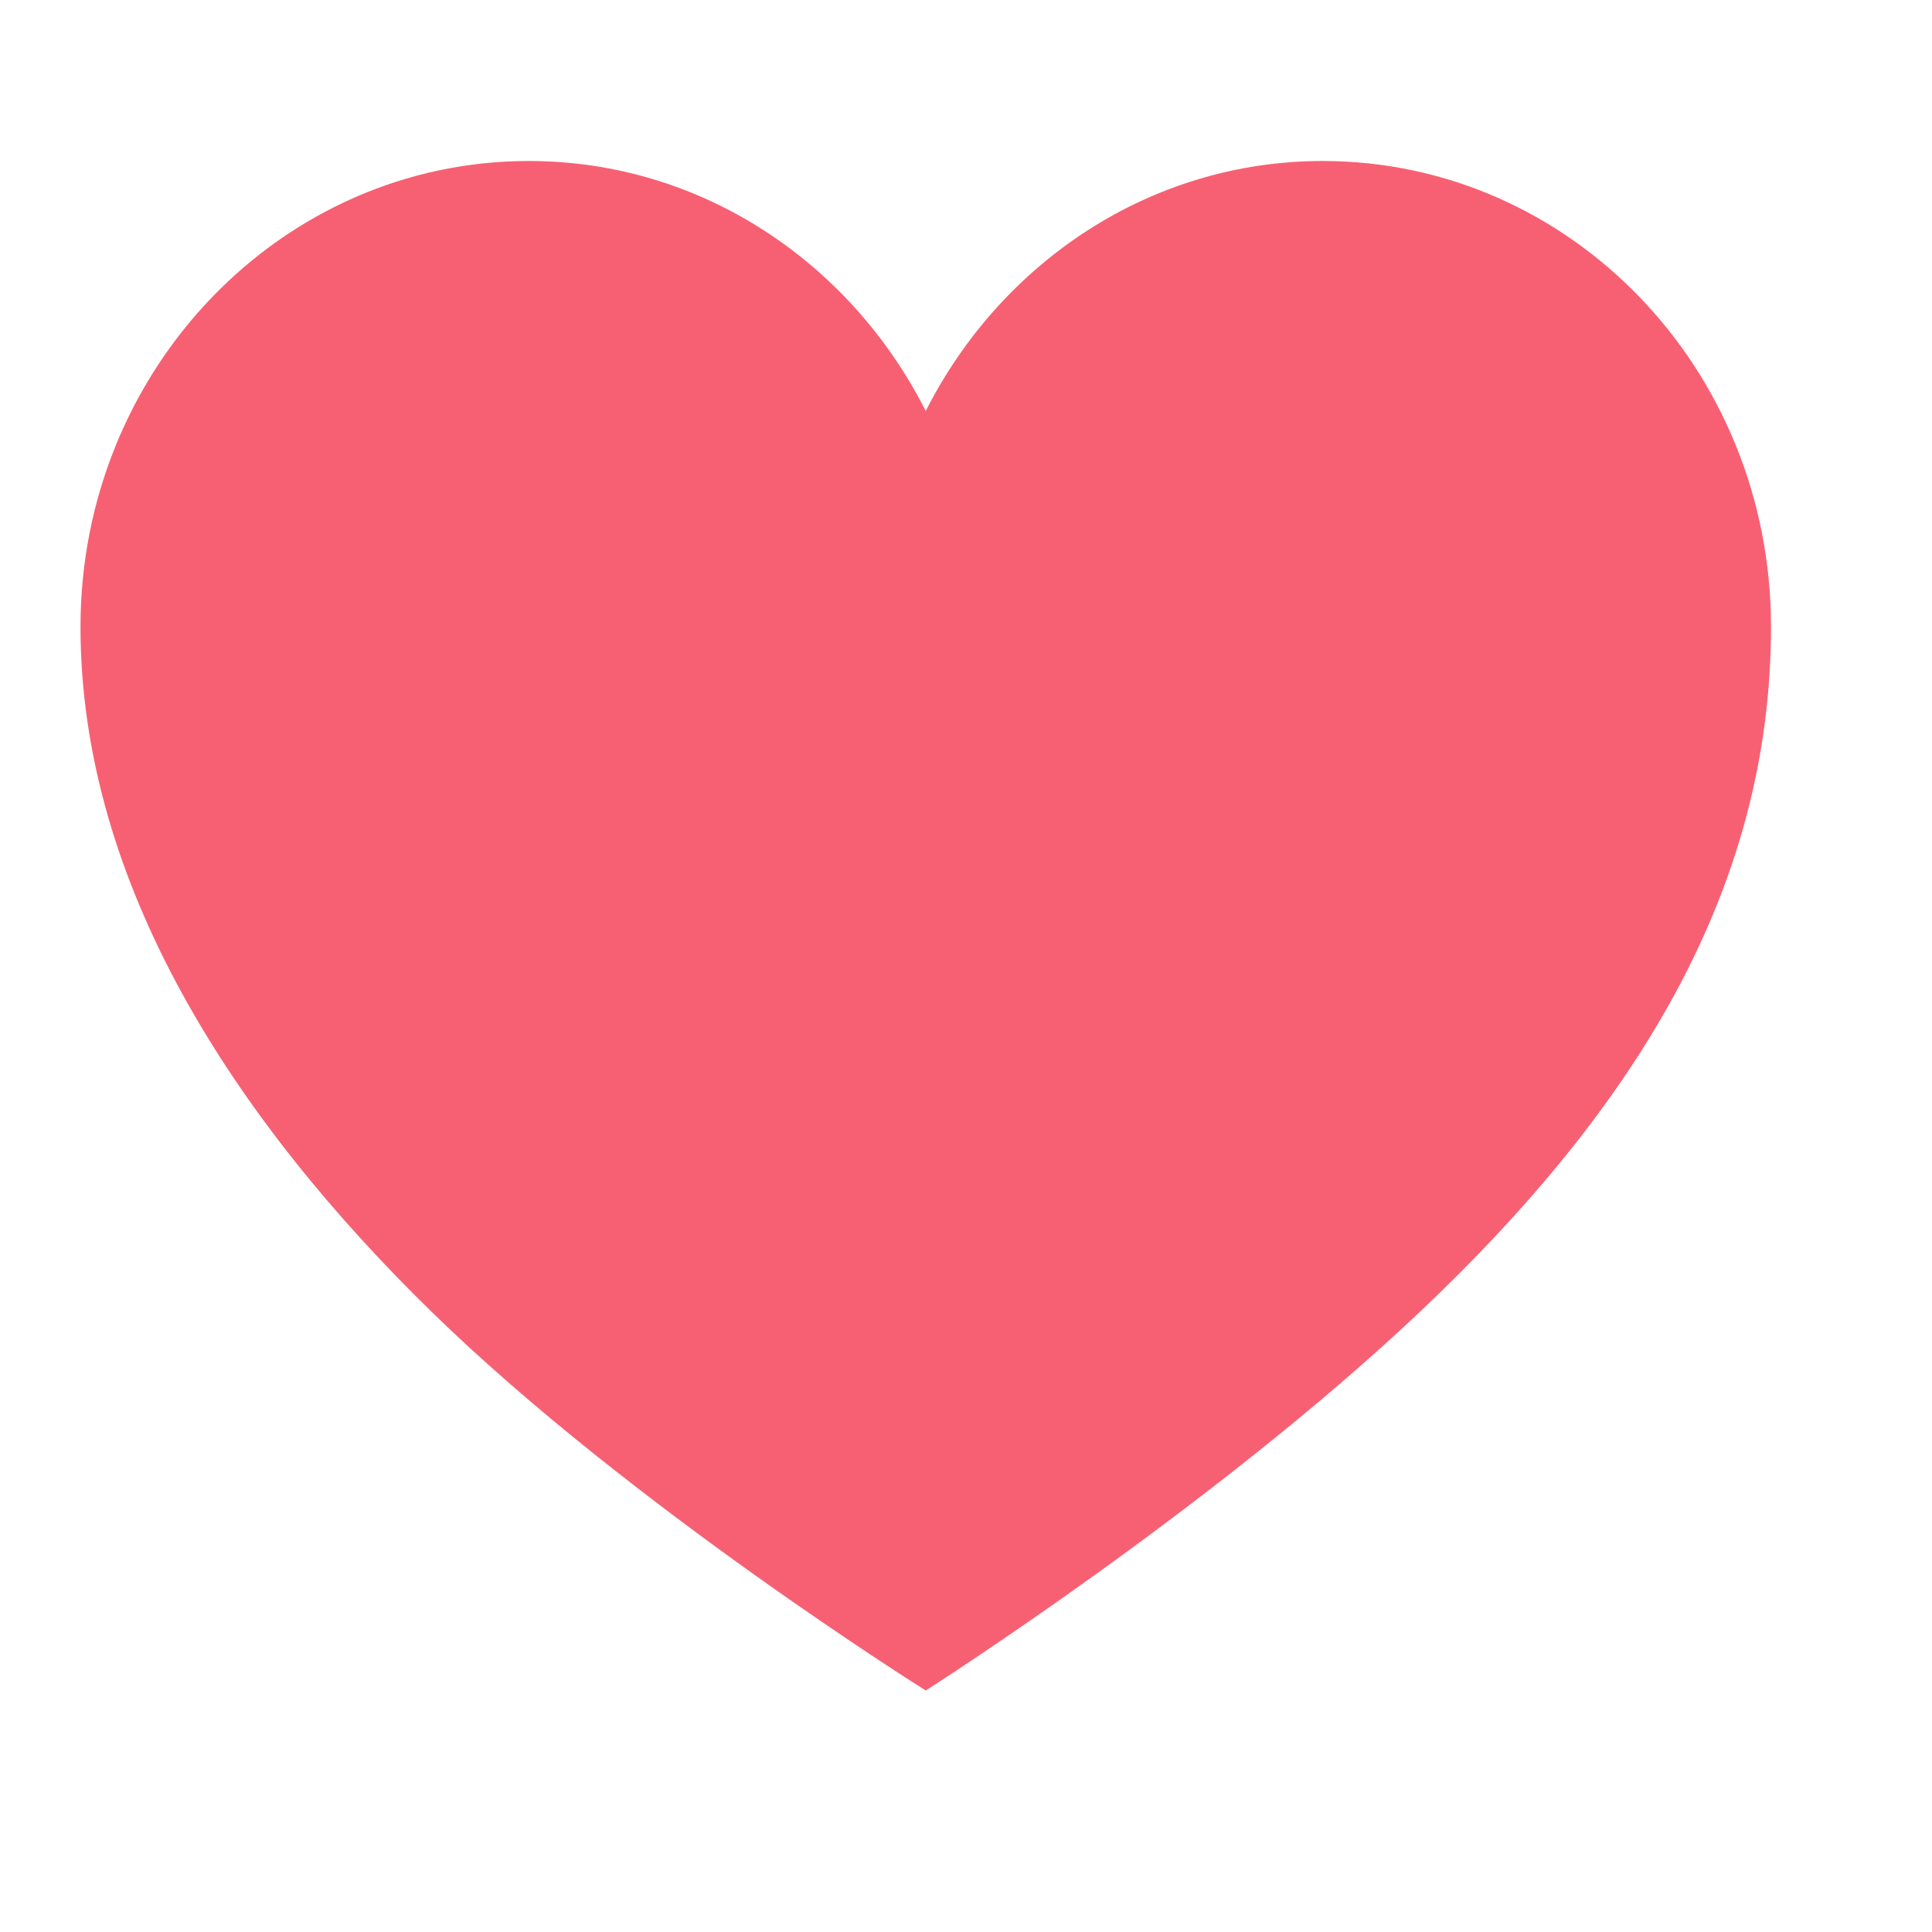
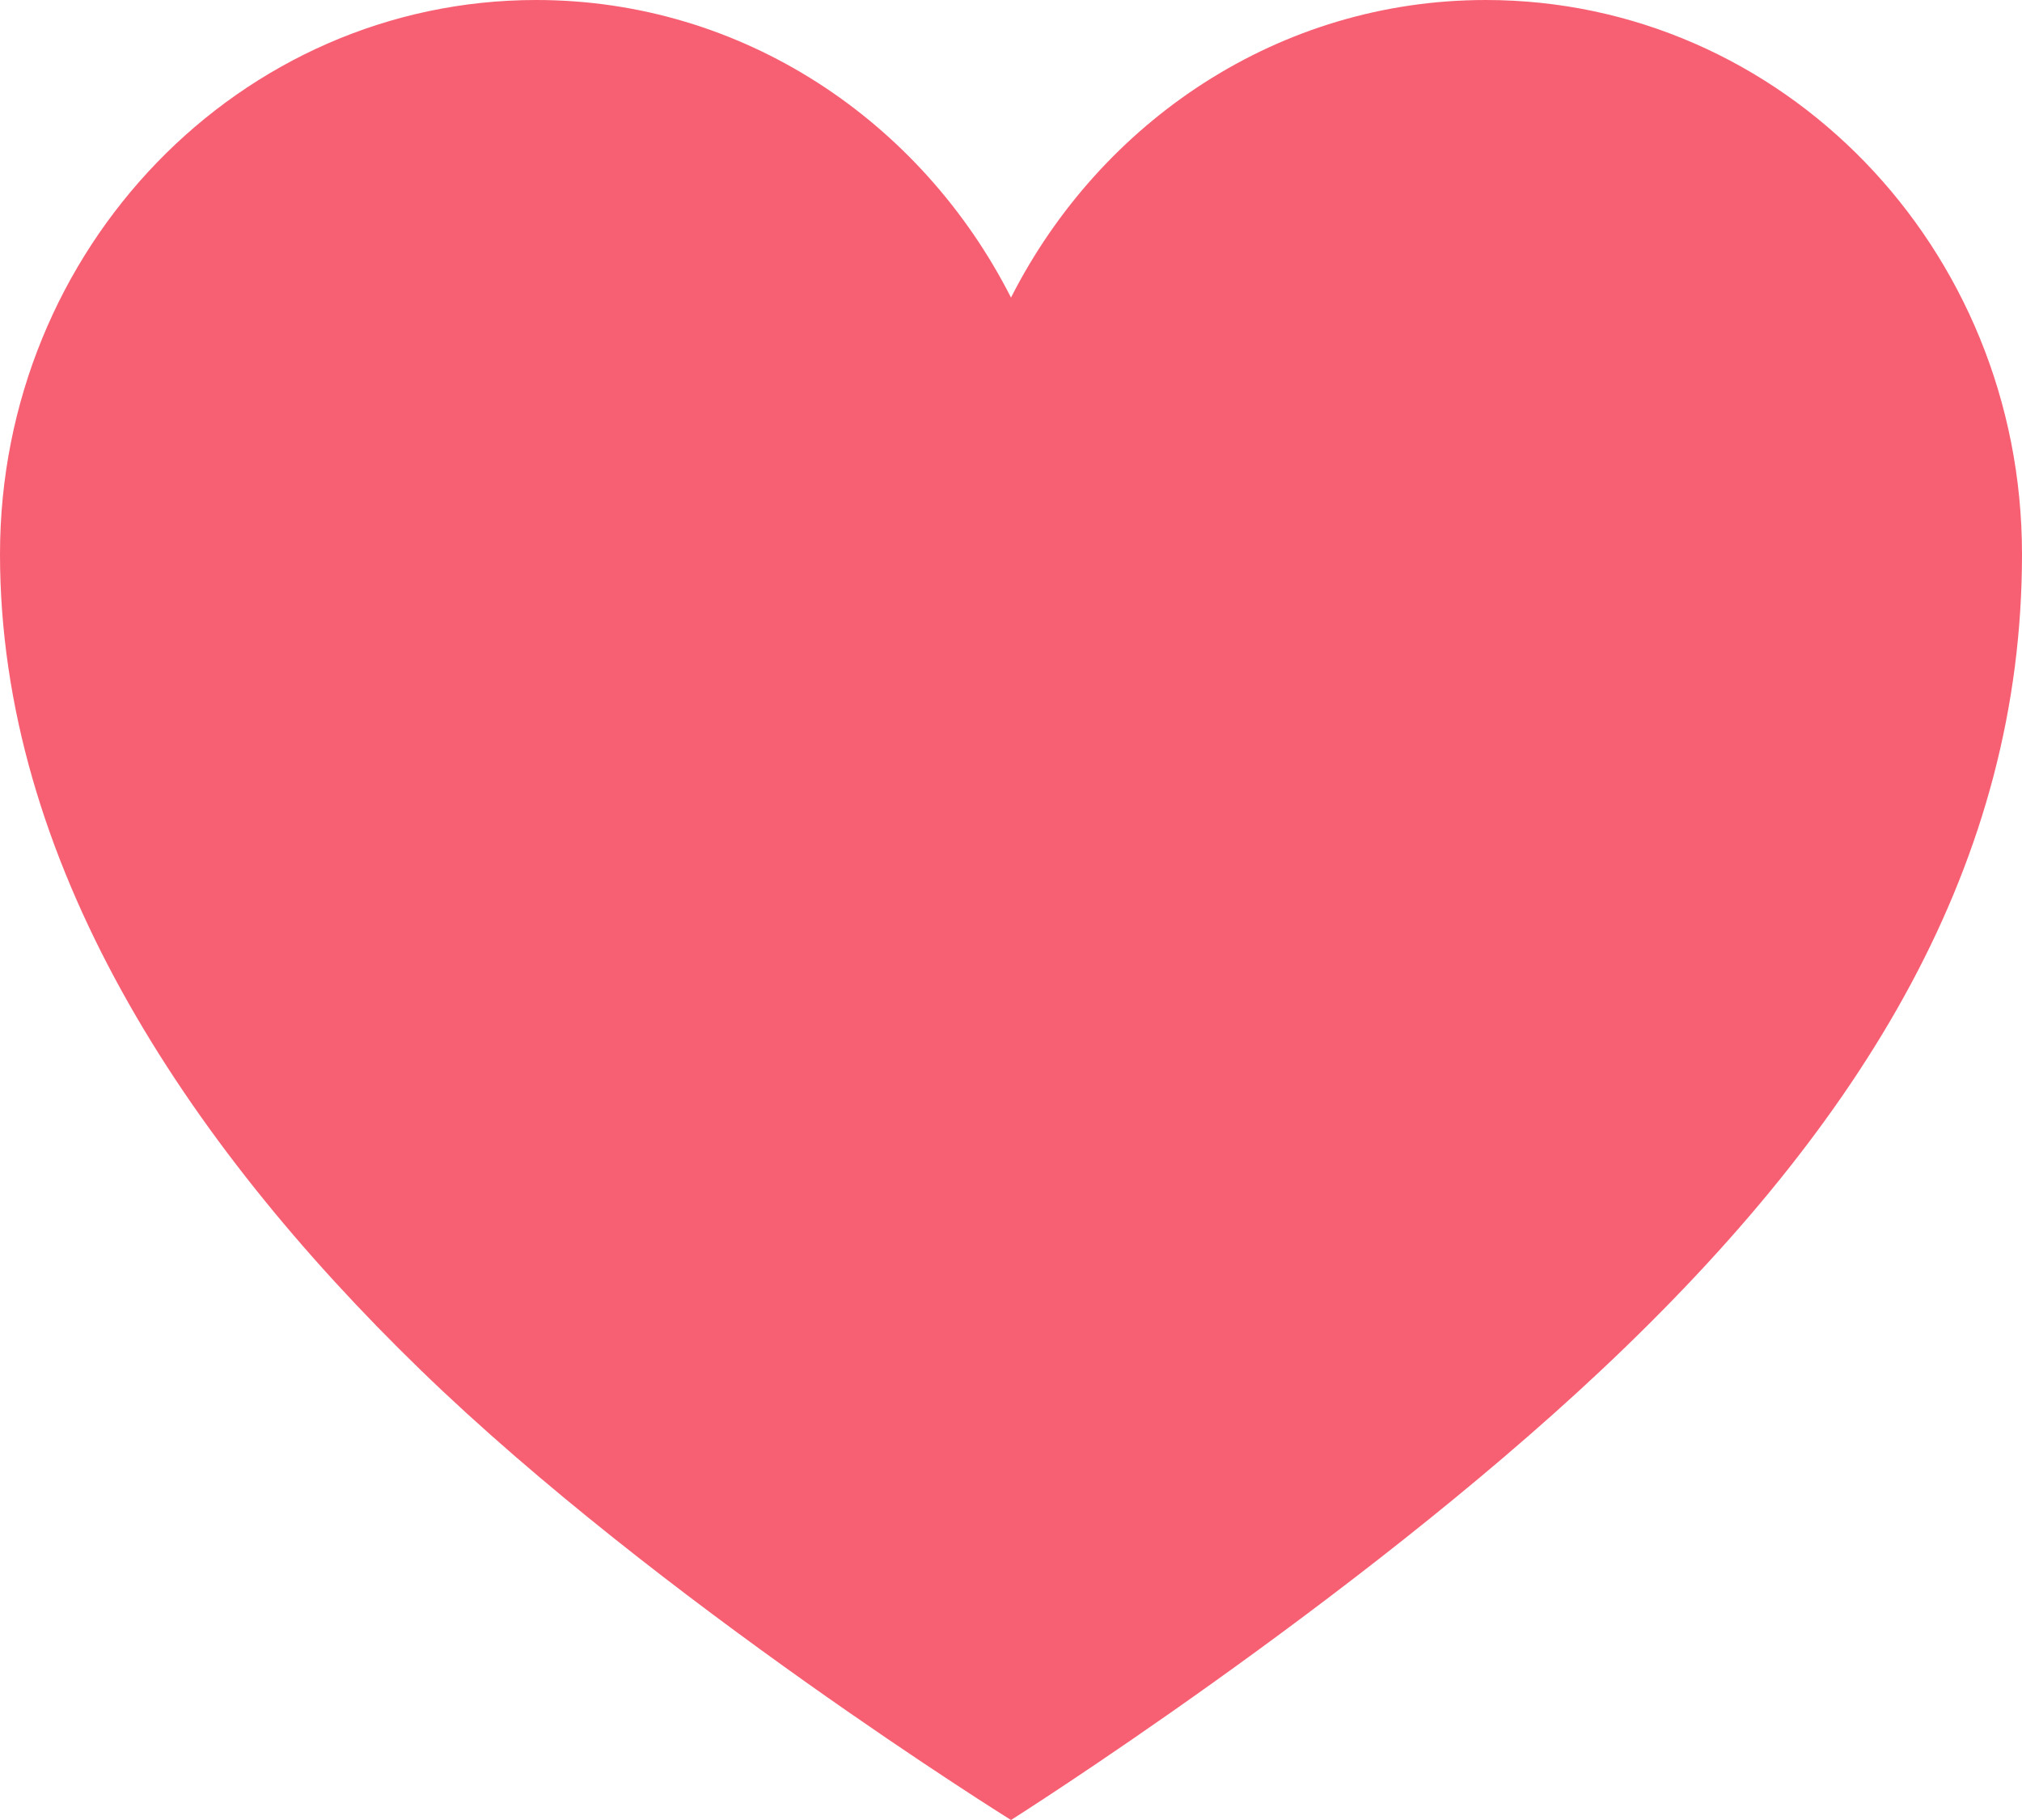
- <svg xmlns="http://www.w3.org/2000/svg" width="24" height="24" viewBox="0 0 24 24" fill="none">
-   <path d="M16.431 2C14.285 2 12.431 3.264 11.5 5.106C10.569 3.264 8.715 2 6.569 2C3.493 2 1 4.593 1 7.785C1 10.977 2.908 13.903 5.373 16.307C7.839 18.71 11.5 21 11.5 21C11.5 21 15.043 18.748 17.627 16.307C20.383 13.704 22 10.987 22 7.785C22 4.584 19.507 2 16.431 2Z" fill="#F76073" />
+ <svg xmlns="http://www.w3.org/2000/svg" width="20" height="18" viewBox="0 0 20 18" fill="none">
+   <path d="M14.696 0C12.652 0 10.887 1.197 10 2.943C9.113 1.197 7.348 0 5.304 0C2.374 0 0 2.457 0 5.481C0 8.505 1.817 11.277 4.165 13.554C6.513 15.831 10 18 10 18C10 18 13.374 15.867 15.835 13.554C18.46 11.088 20 8.514 20 5.481C20 2.448 17.626 0 14.696 0Z" fill="#F76073" />
</svg>
